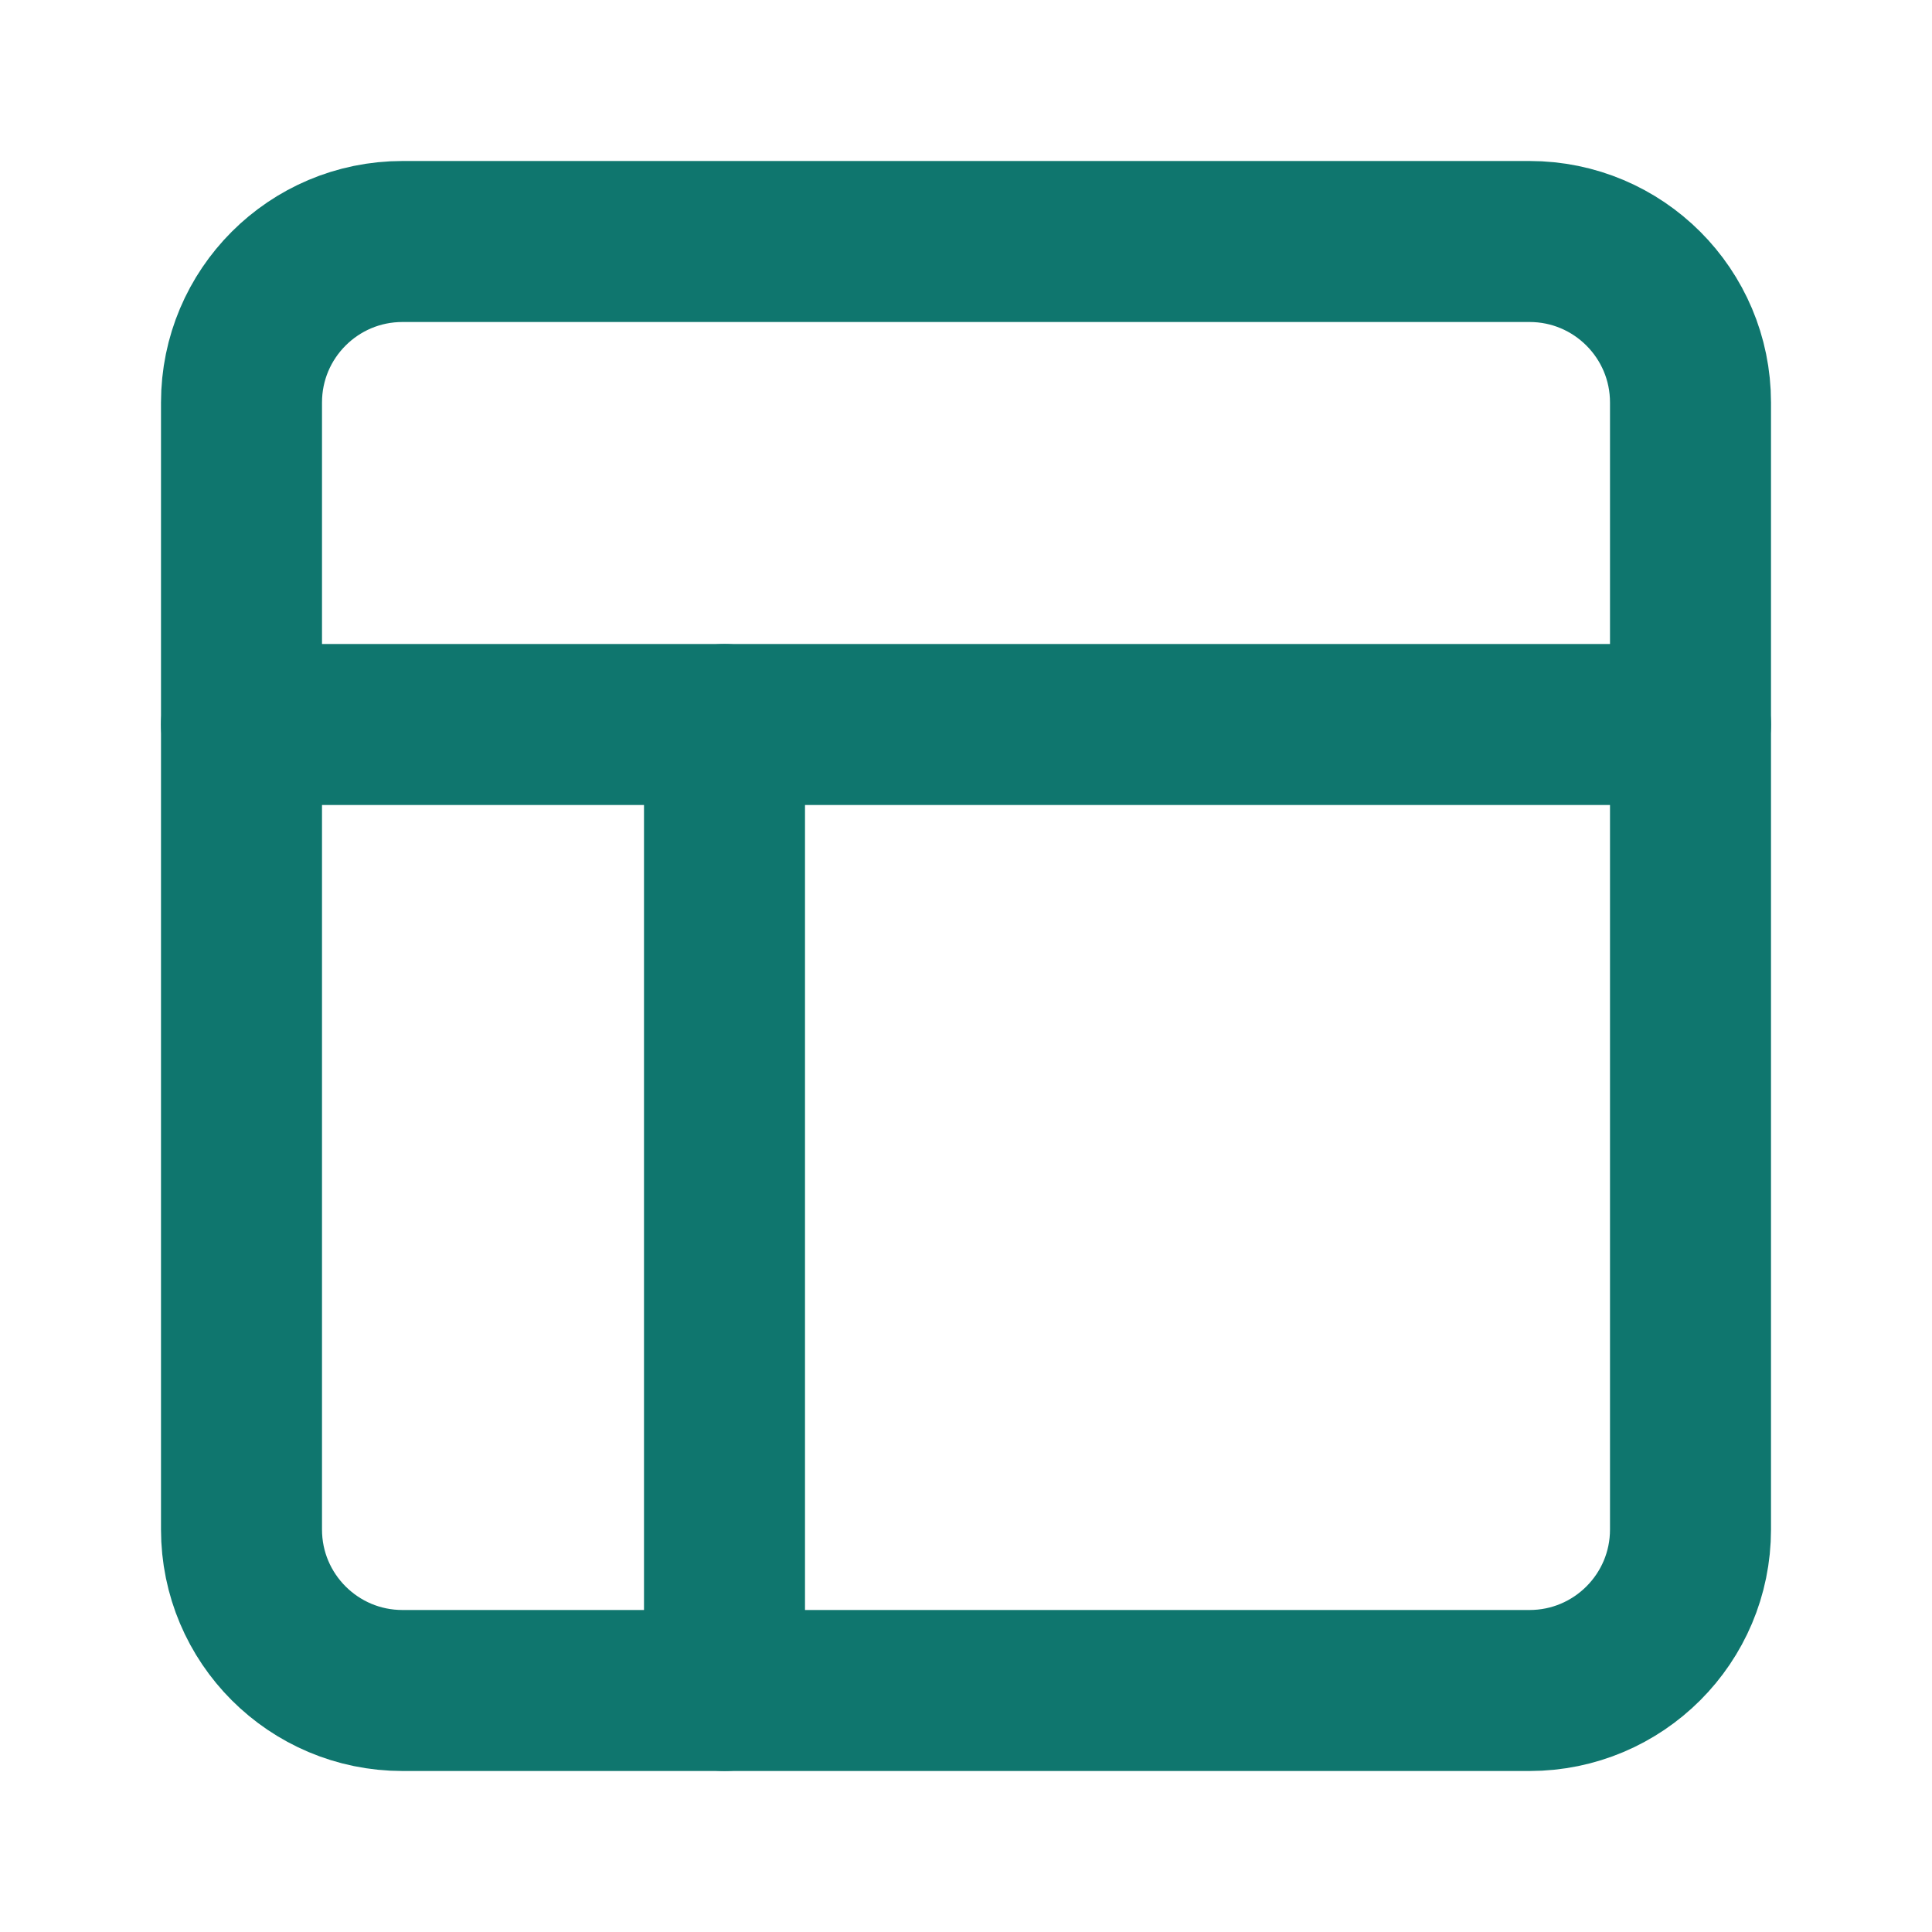
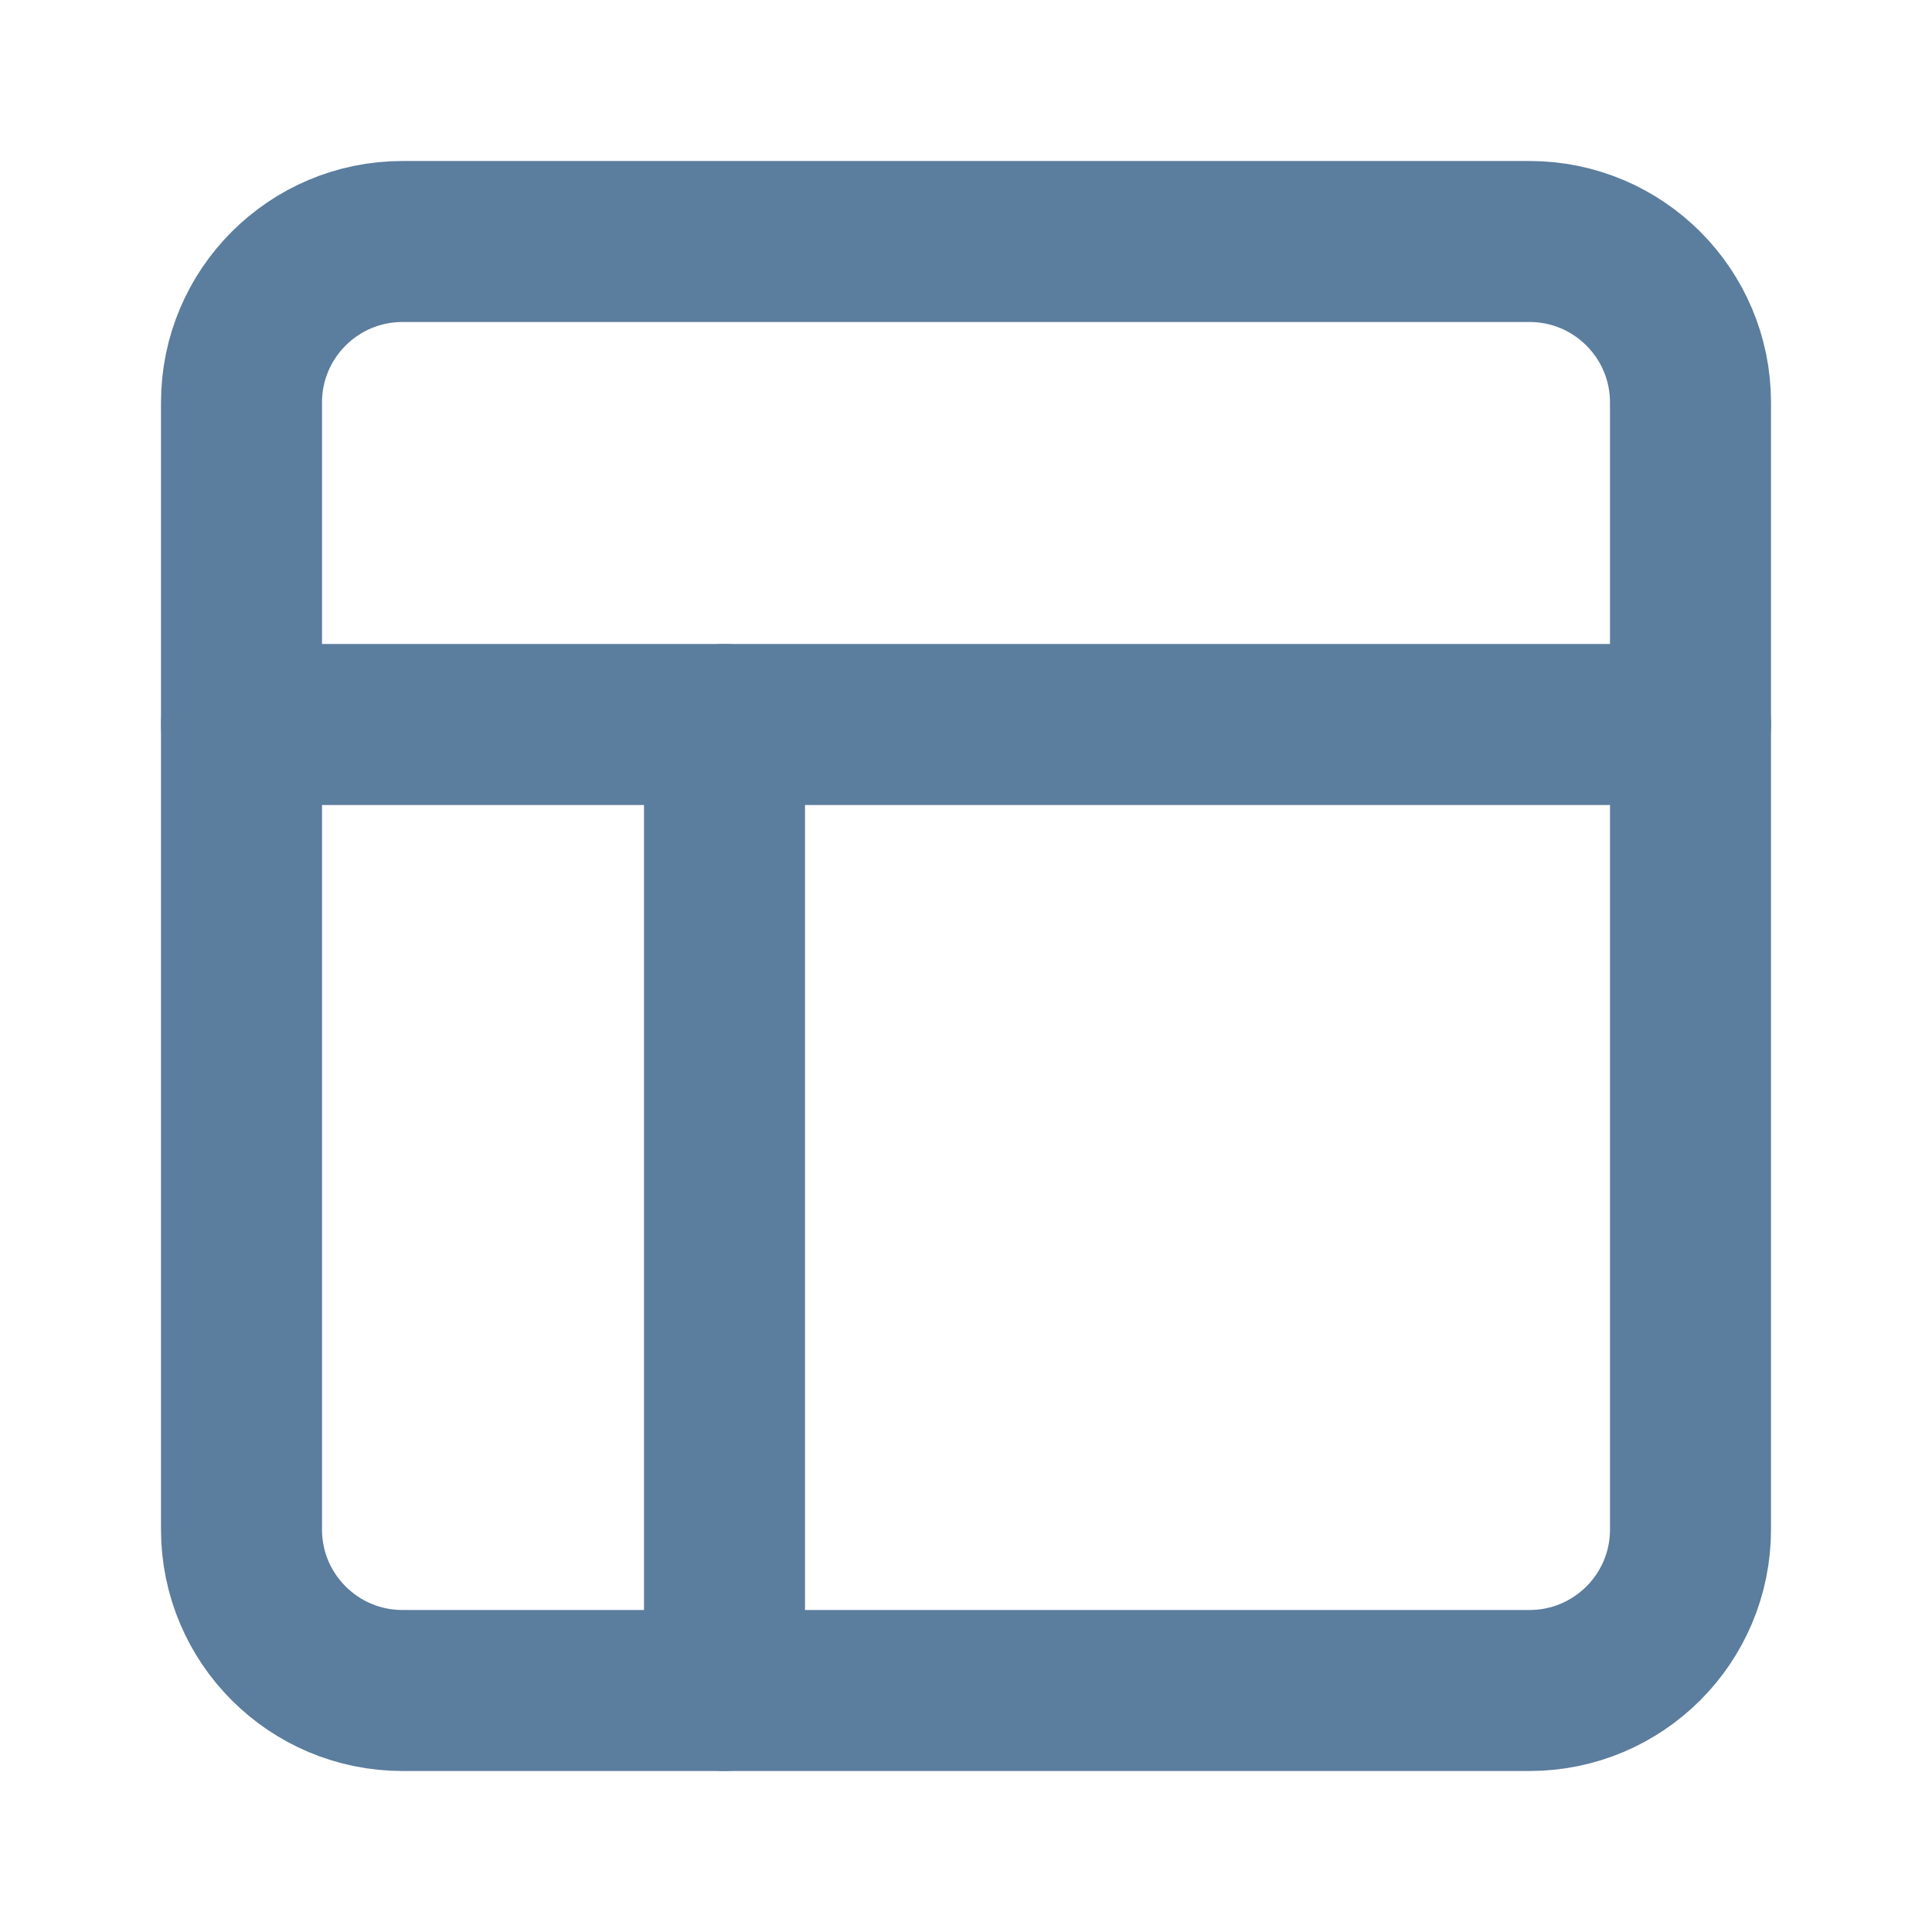
- <svg xmlns="http://www.w3.org/2000/svg" viewBox="0 0 24 24" fill="none" stroke="#0f766e" stroke-width="2" stroke-linecap="round" stroke-linejoin="round">
+ <svg xmlns="http://www.w3.org/2000/svg" viewBox="0 0 24 24" fill="none" stroke="#5B7D9E" stroke-width="2" stroke-linecap="round" stroke-linejoin="round">
  <rect x="3" y="3" width="18" height="18" rx="2" ry="2" />
  <line x1="3" y1="9" x2="21" y2="9" />
  <line x1="9" y1="21" x2="9" y2="9" />
</svg>
